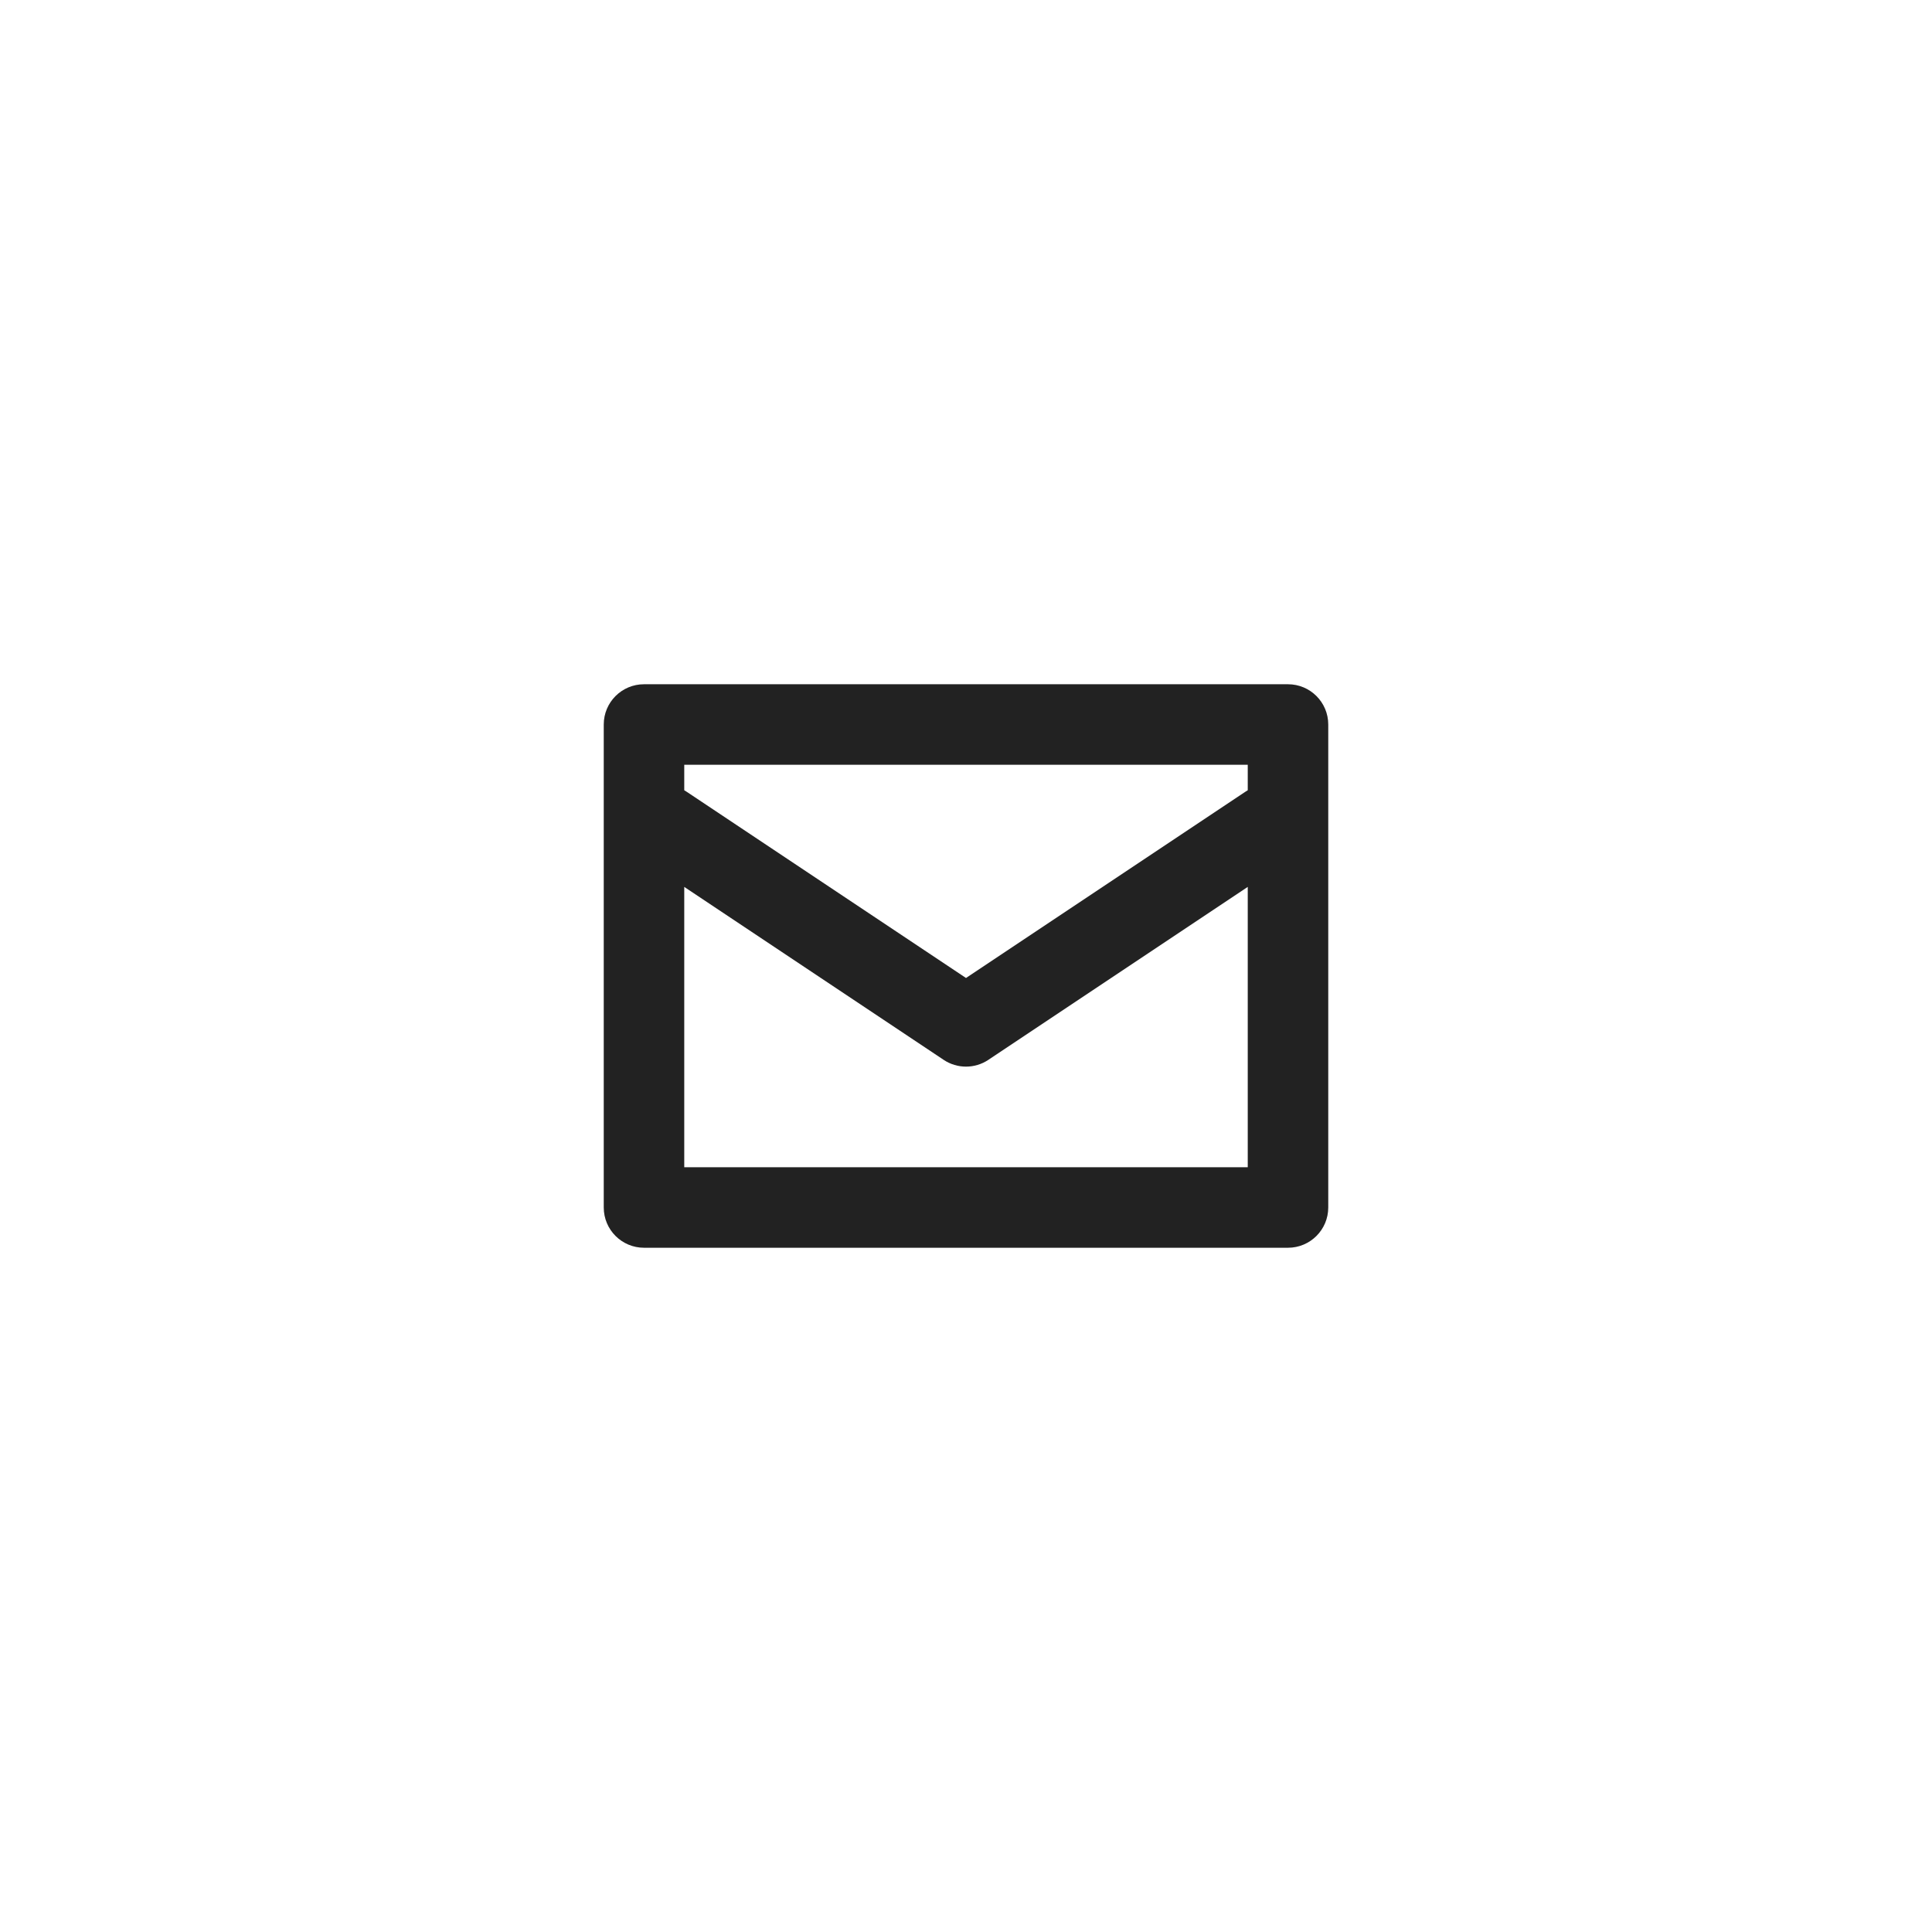
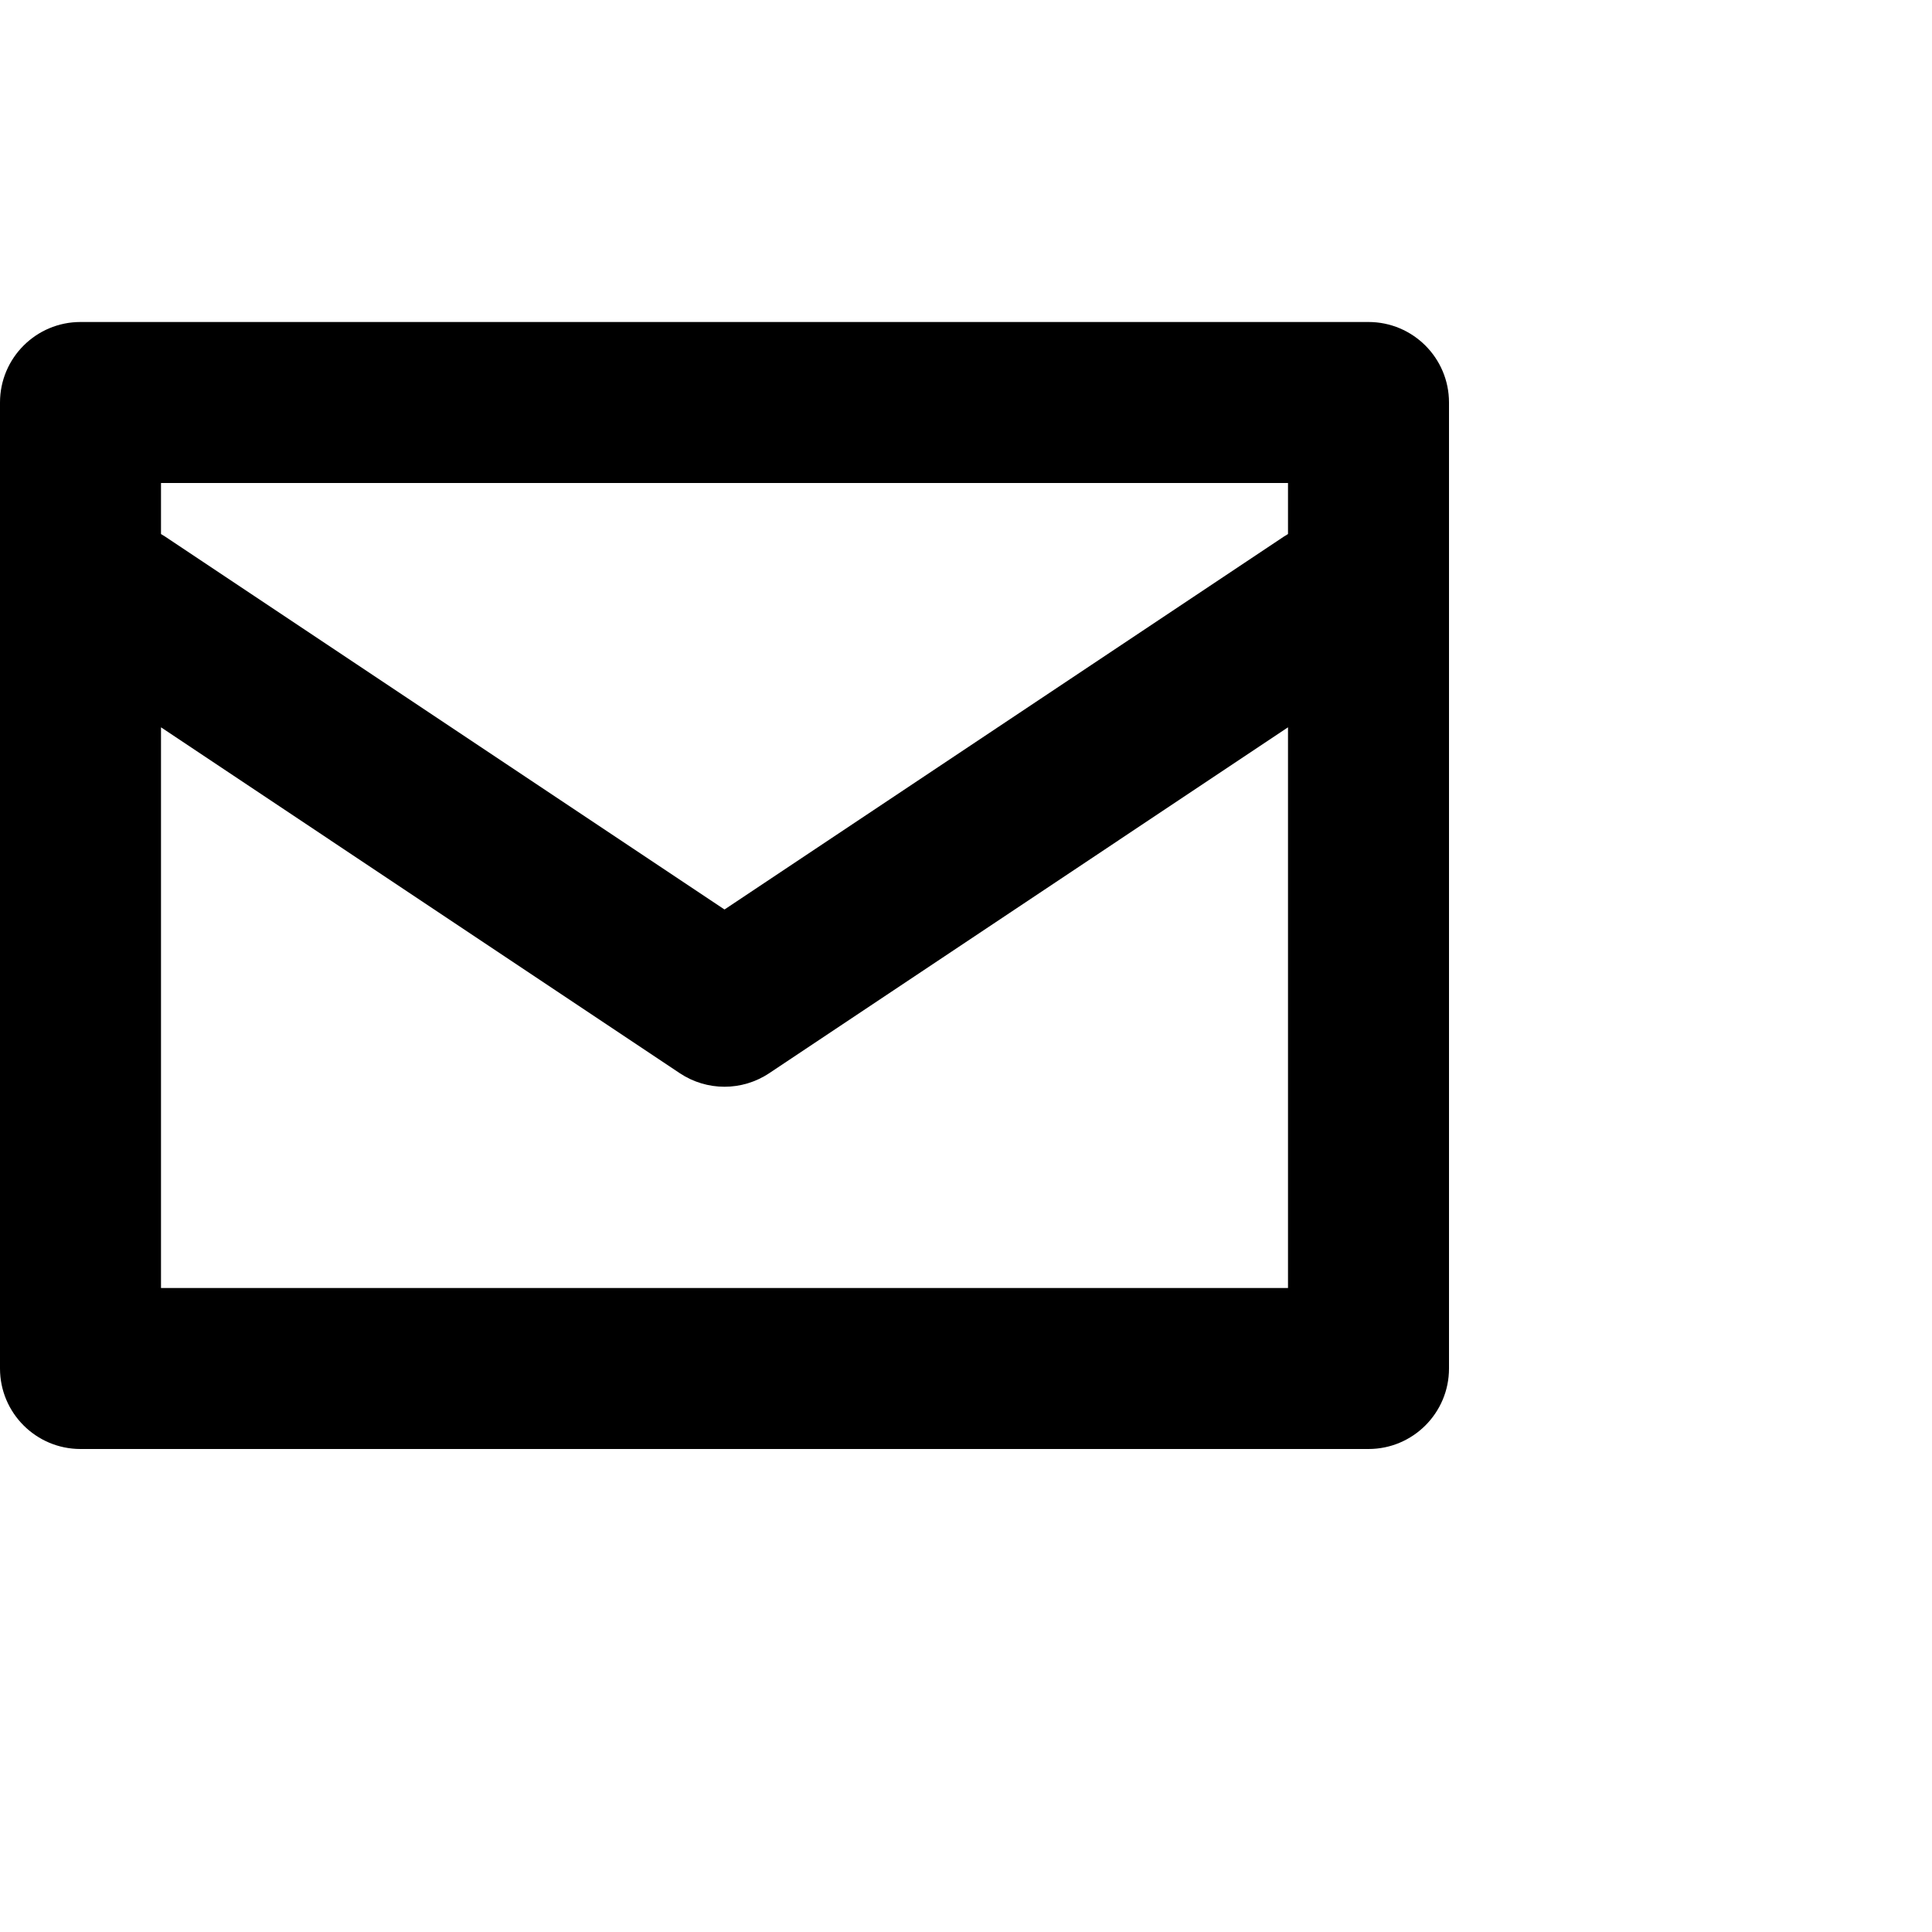
- <svg xmlns="http://www.w3.org/2000/svg" width="48" height="48" viewBox="0 0 48 48" fill="none">
-   <path fill-rule="evenodd" clip-rule="evenodd" d="M17 19.634V19H31V19.634C30.982 19.645 30.963 19.656 30.945 19.668L24 24.298L17.055 19.668C17.037 19.656 17.018 19.645 17 19.634ZM17 22.035V29H31V22.035L24.555 26.332C24.219 26.556 23.781 26.556 23.445 26.332L17 22.035ZM15 18C15 17.448 15.448 17 16 17H32C32.552 17 33 17.448 33 18V30C33 30.552 32.552 31 32 31H16C15.448 31 15 30.552 15 30V18Z" fill="#222222" />
+ <svg xmlns="http://www.w3.org/2000/svg" width="48" height="48" viewBox="15 13 24 24">
+   <path fill-rule="evenodd" clip-rule="evenodd" d="M17 19.634V19H31V19.634C30.982 19.645 30.963 19.656 30.945 19.668L24 24.298L17.055 19.668C17.037 19.656 17.018 19.645 17 19.634ZM17 22.035V29H31V22.035L24.555 26.332C24.219 26.556 23.781 26.556 23.445 26.332L17 22.035ZM15 18C15 17.448 15.448 17 16 17H32C32.552 17 33 17.448 33 18V30C33 30.552 32.552 31 32 31H16C15.448 31 15 30.552 15 30V18Z" />
</svg>
